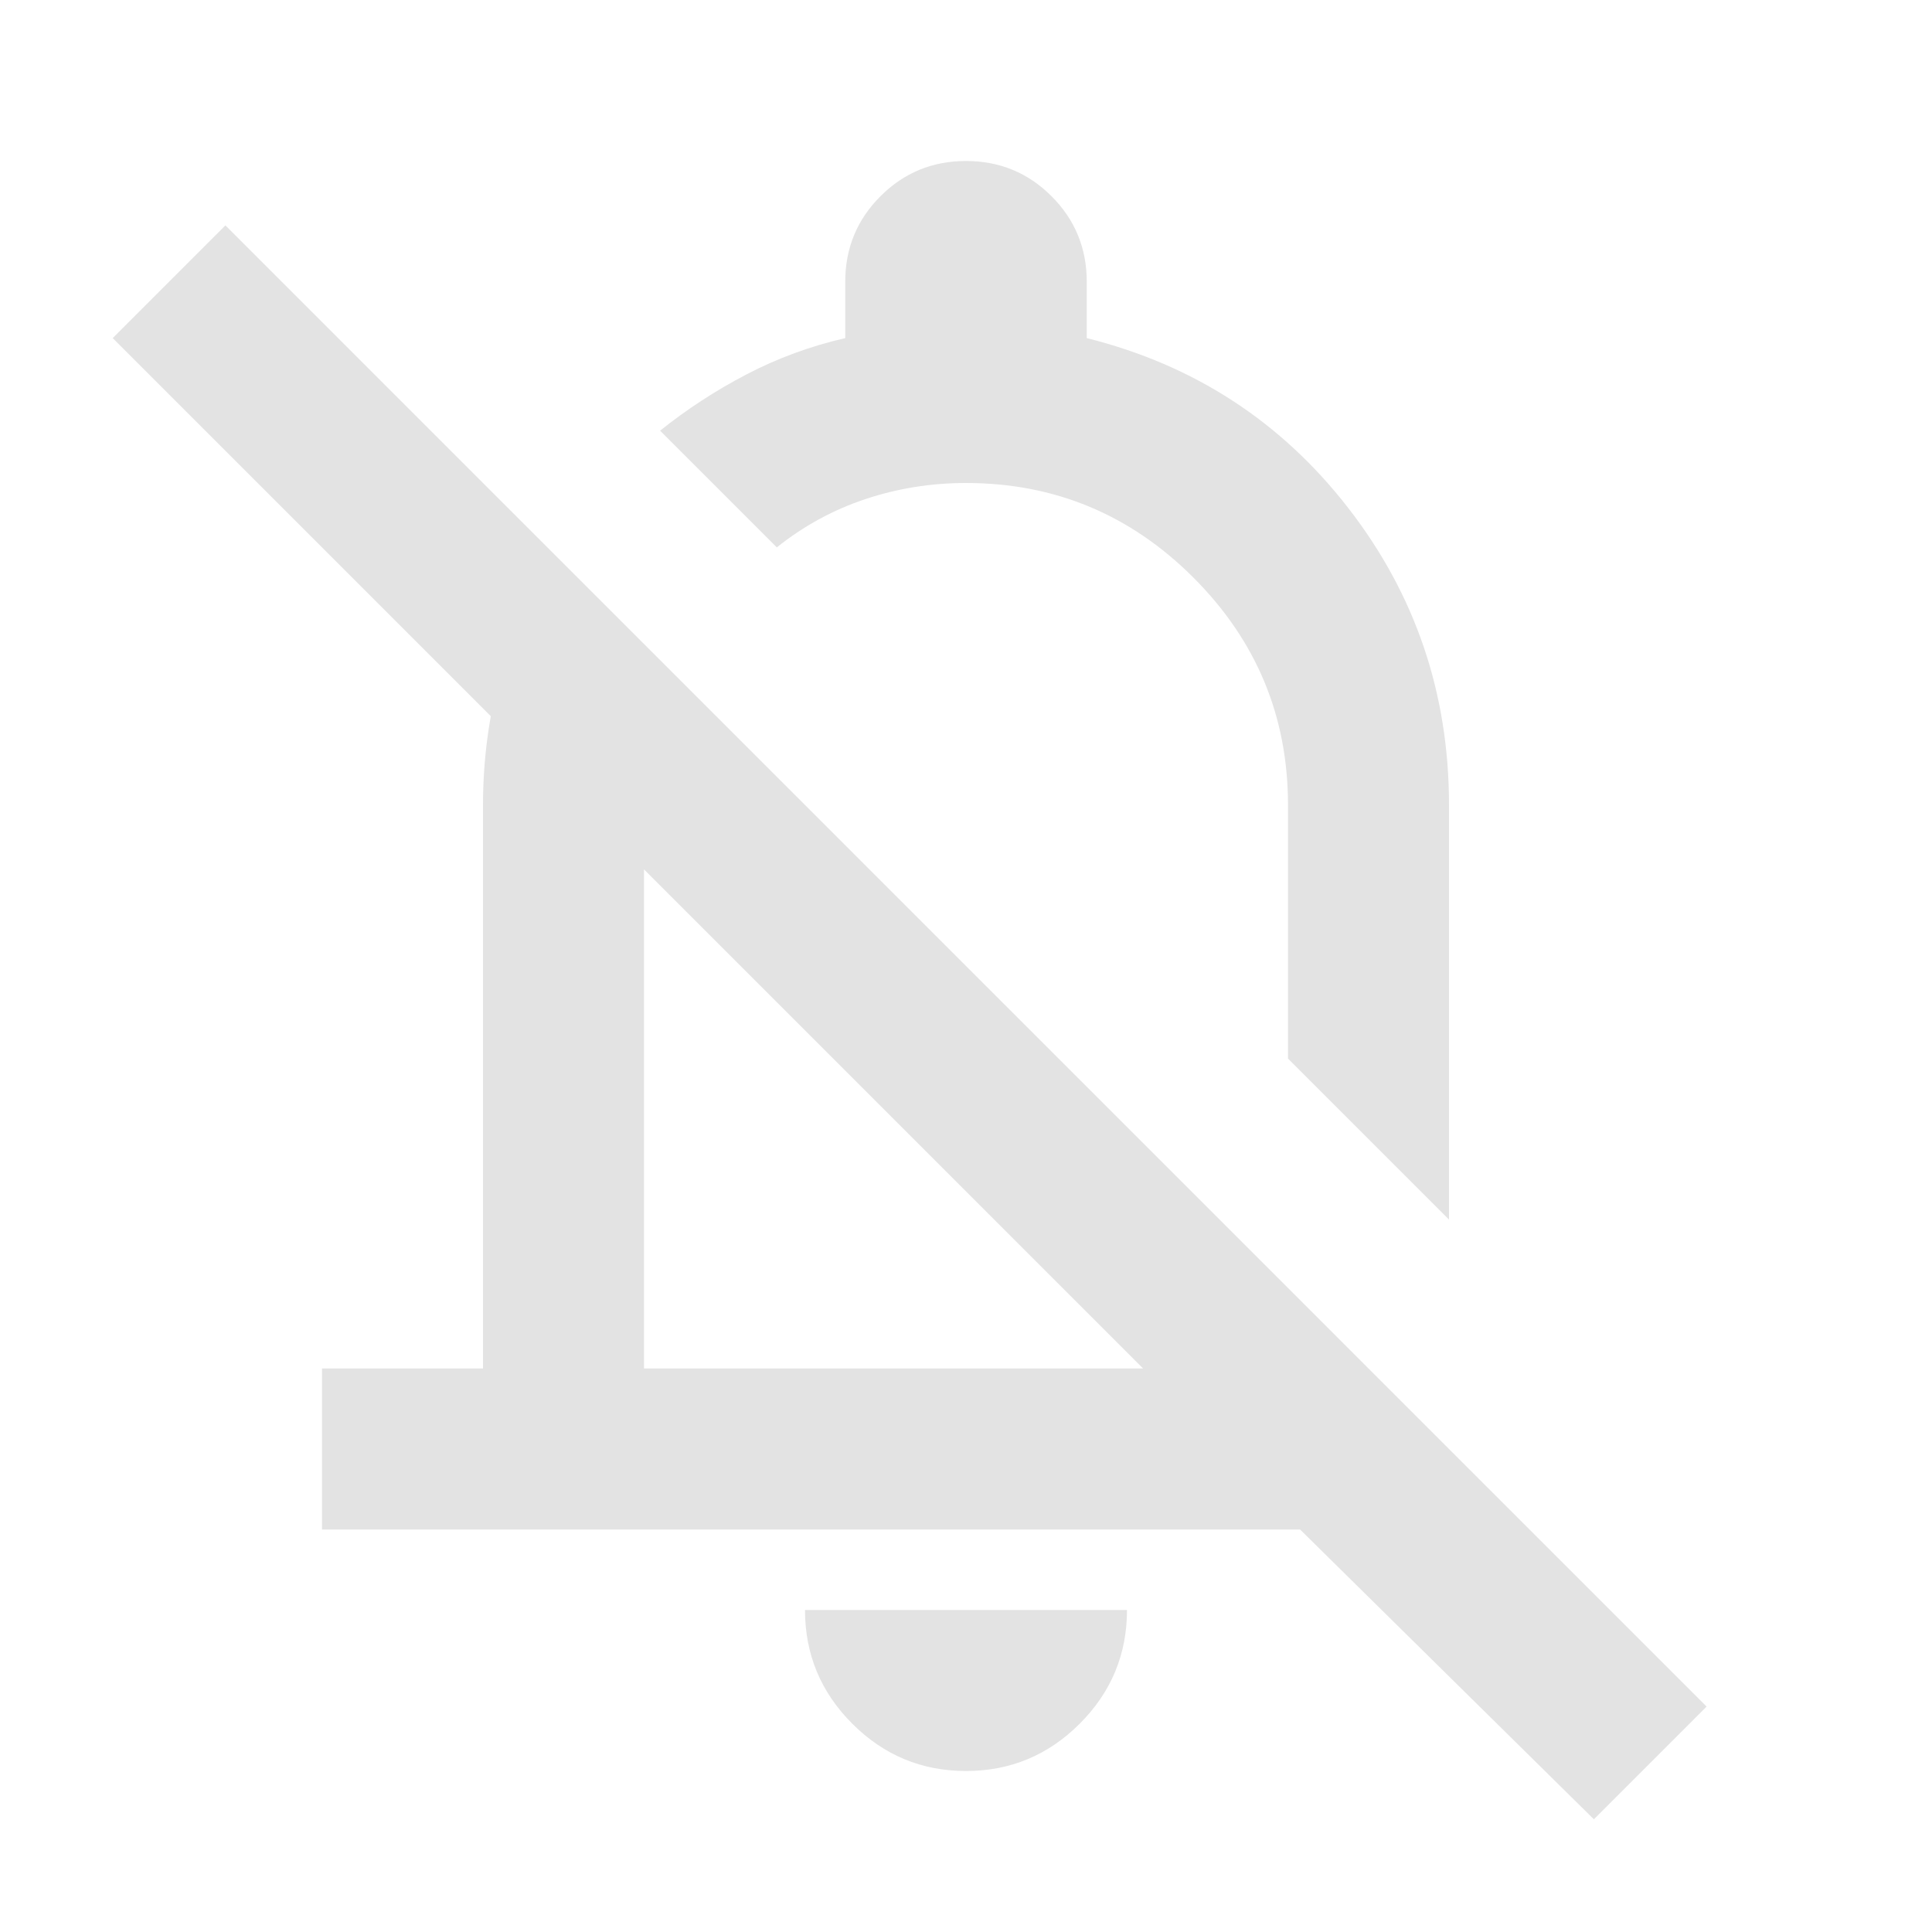
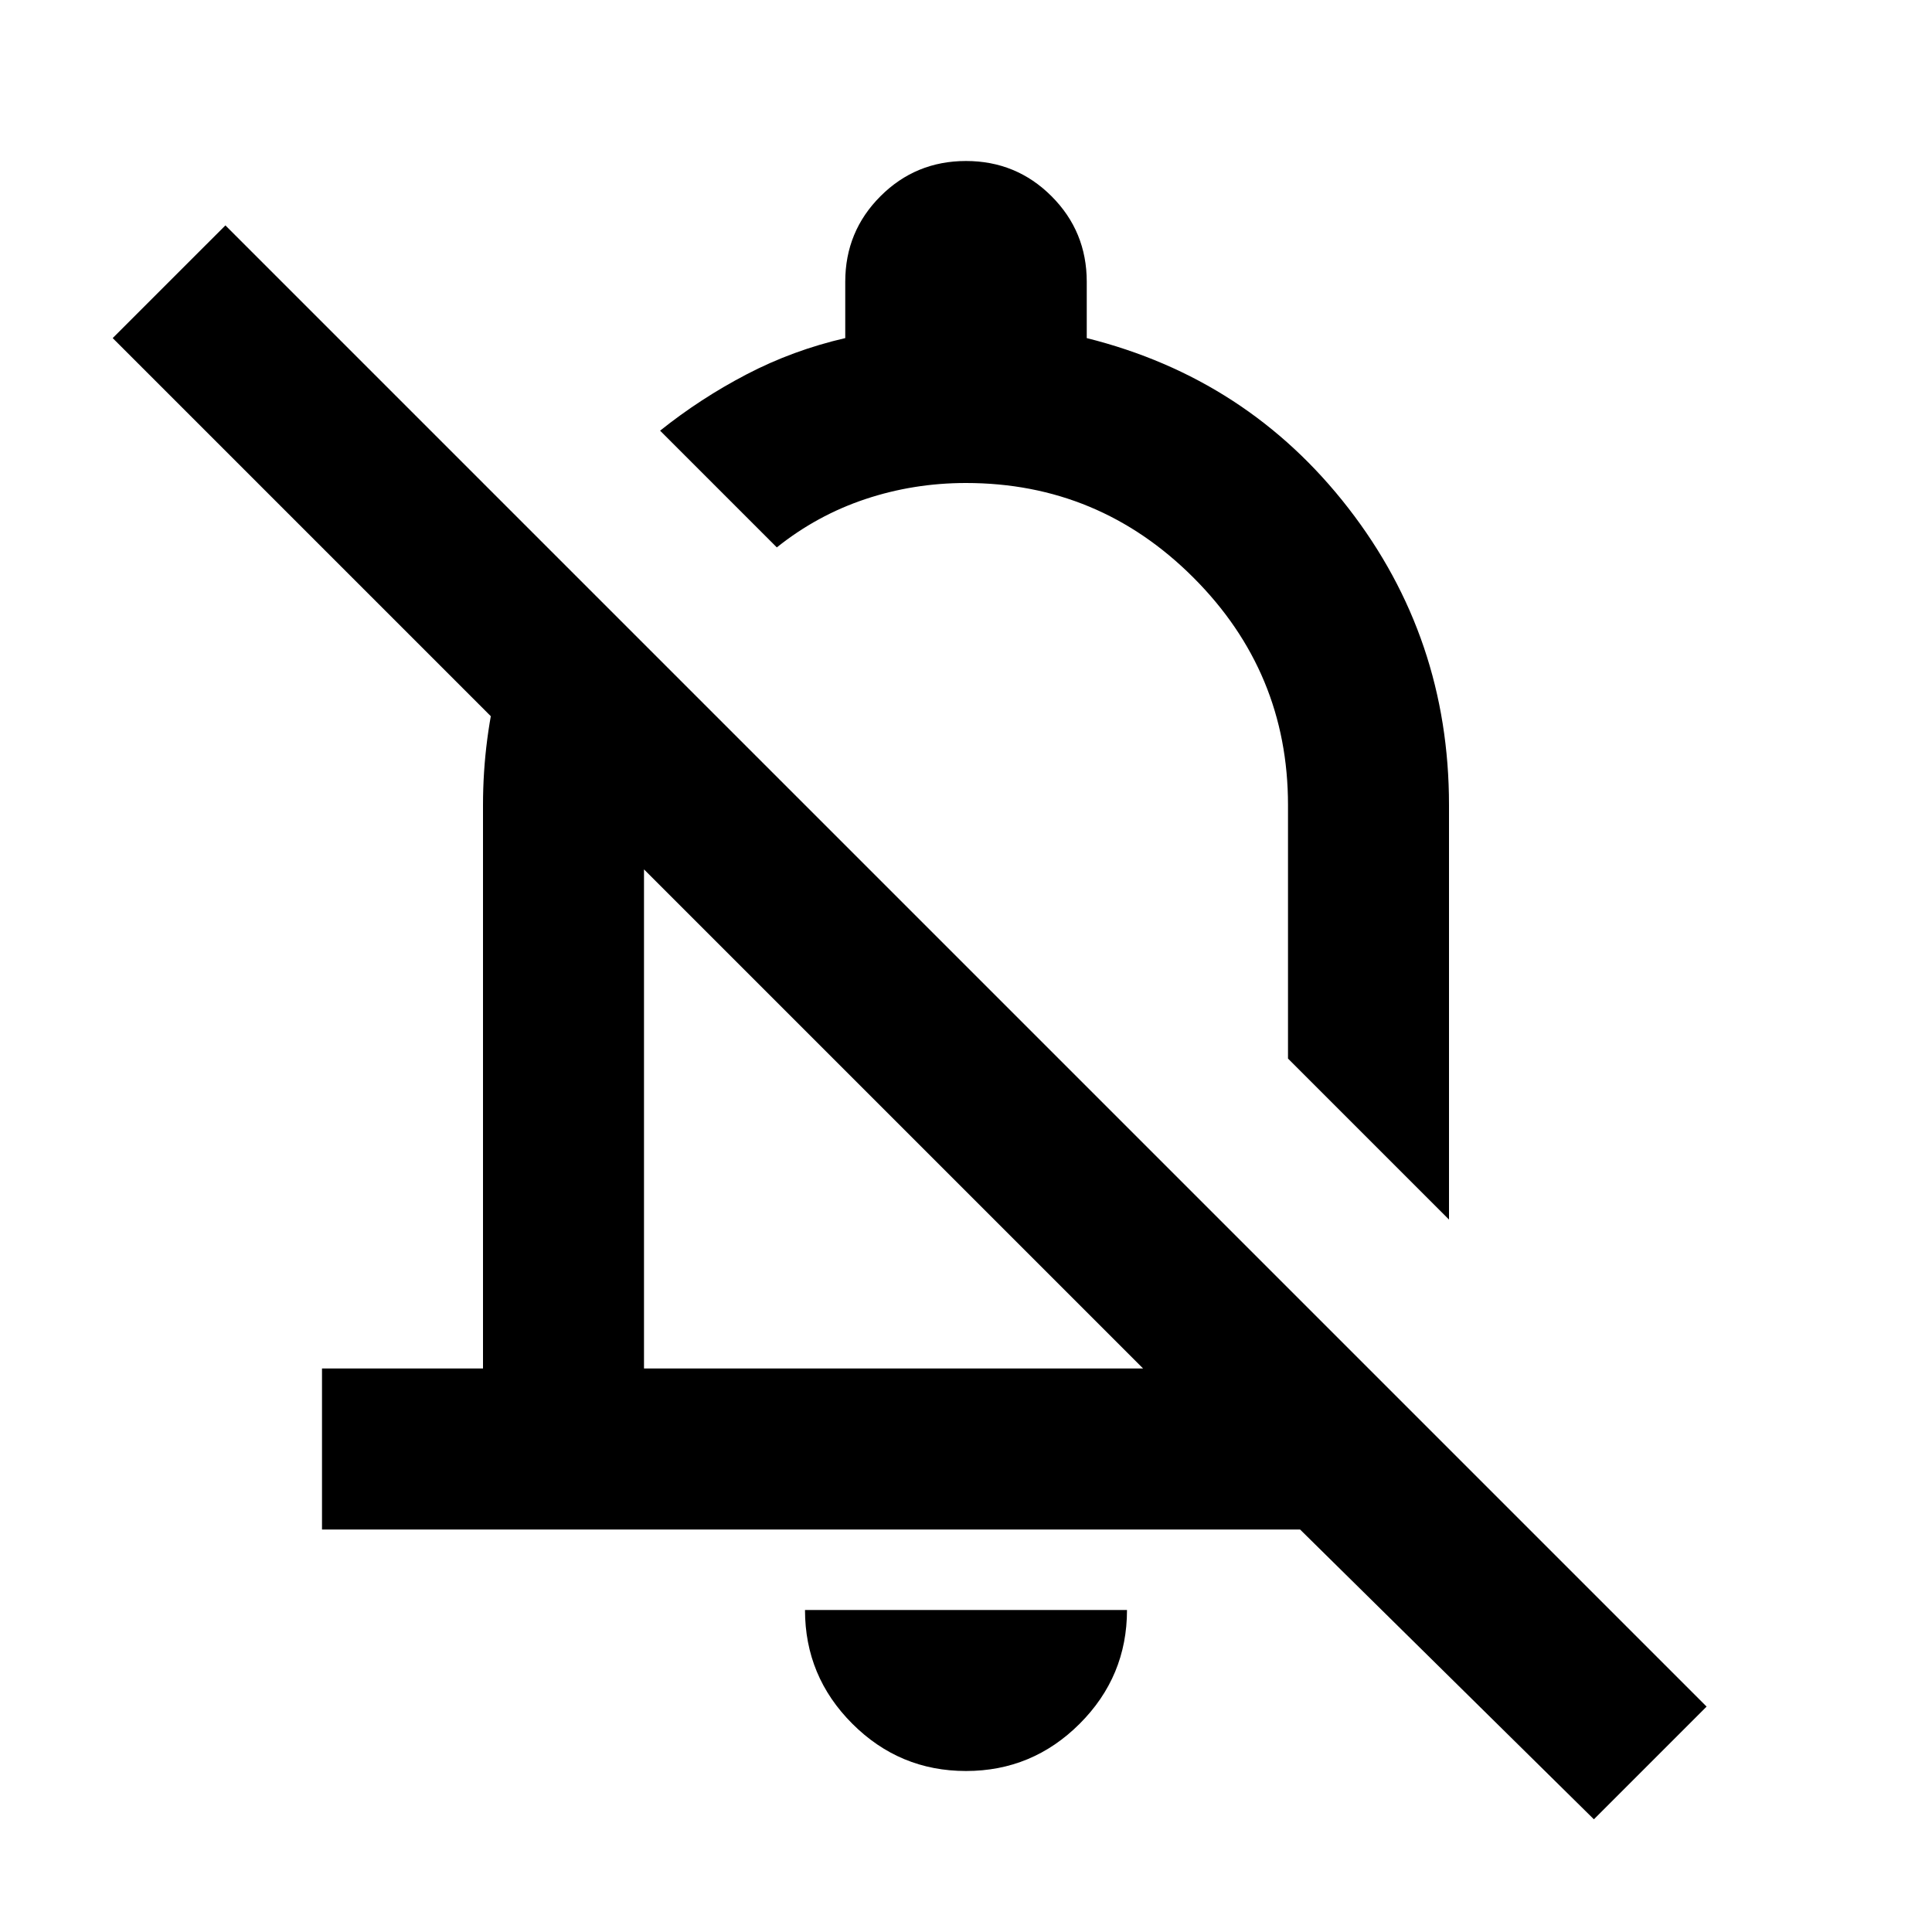
- <svg xmlns="http://www.w3.org/2000/svg" height="24px" viewBox="0 -960 960 960" width="24px" fill="#e3e3e3">
+ <svg xmlns="http://www.w3.org/2000/svg" height="24px" viewBox="0 -960 960 960" width="24px" fill="currentColor">
  <path d="M160-200v-80h80v-280q0-33 8.5-65t25.5-61l60 60q-7 16-10.5 32.5T320-560v280h248L56-792l56-56 736 736-56 56-146-144H160Zm560-154-80-80v-126q0-66-47-113t-113-47q-26 0-50 8t-44 24l-58-58q20-16 43-28t49-18v-28q0-25 17.5-42.5T480-880q25 0 42.5 17.5T540-820v28q80 20 130 84.5T720-560v206Zm-276-50Zm36 324q-33 0-56.5-23.5T400-160h160q0 33-23.5 56.5T480-80Zm33-481Z" />
</svg>
